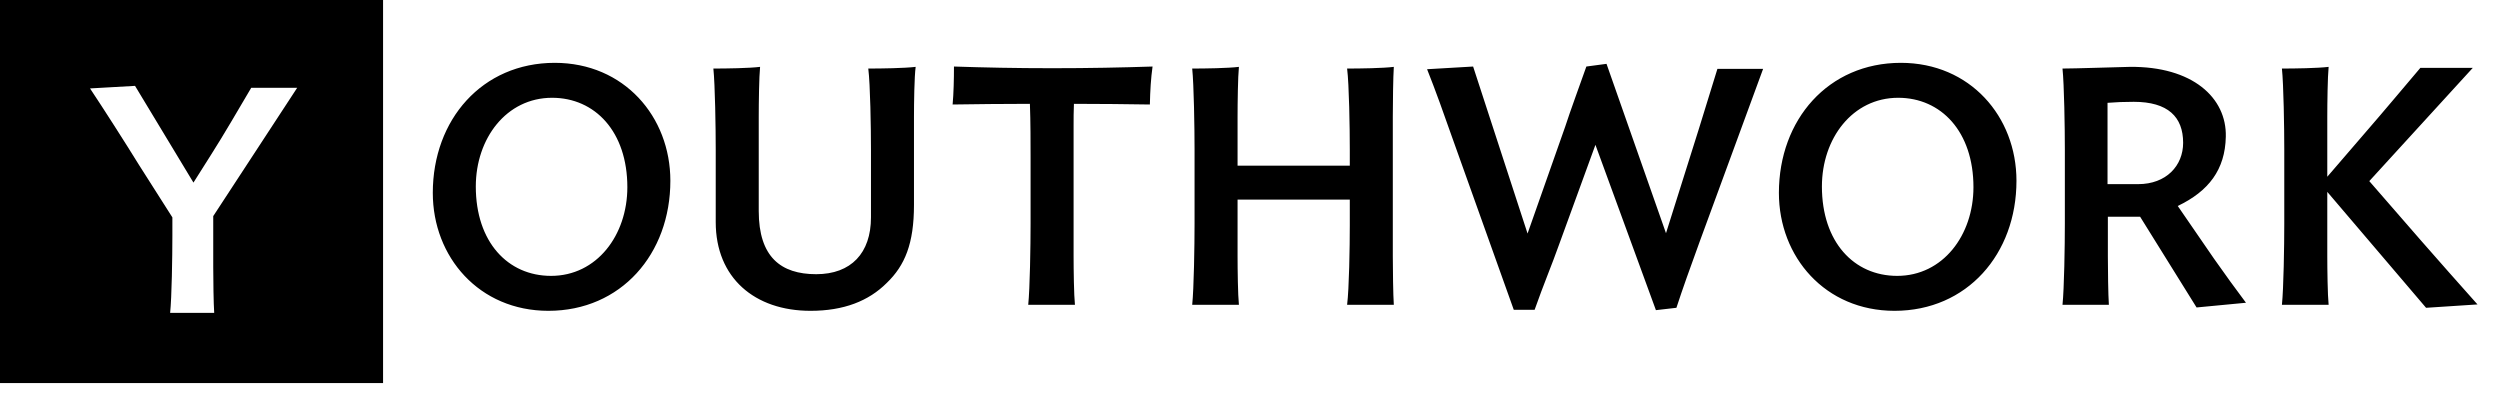
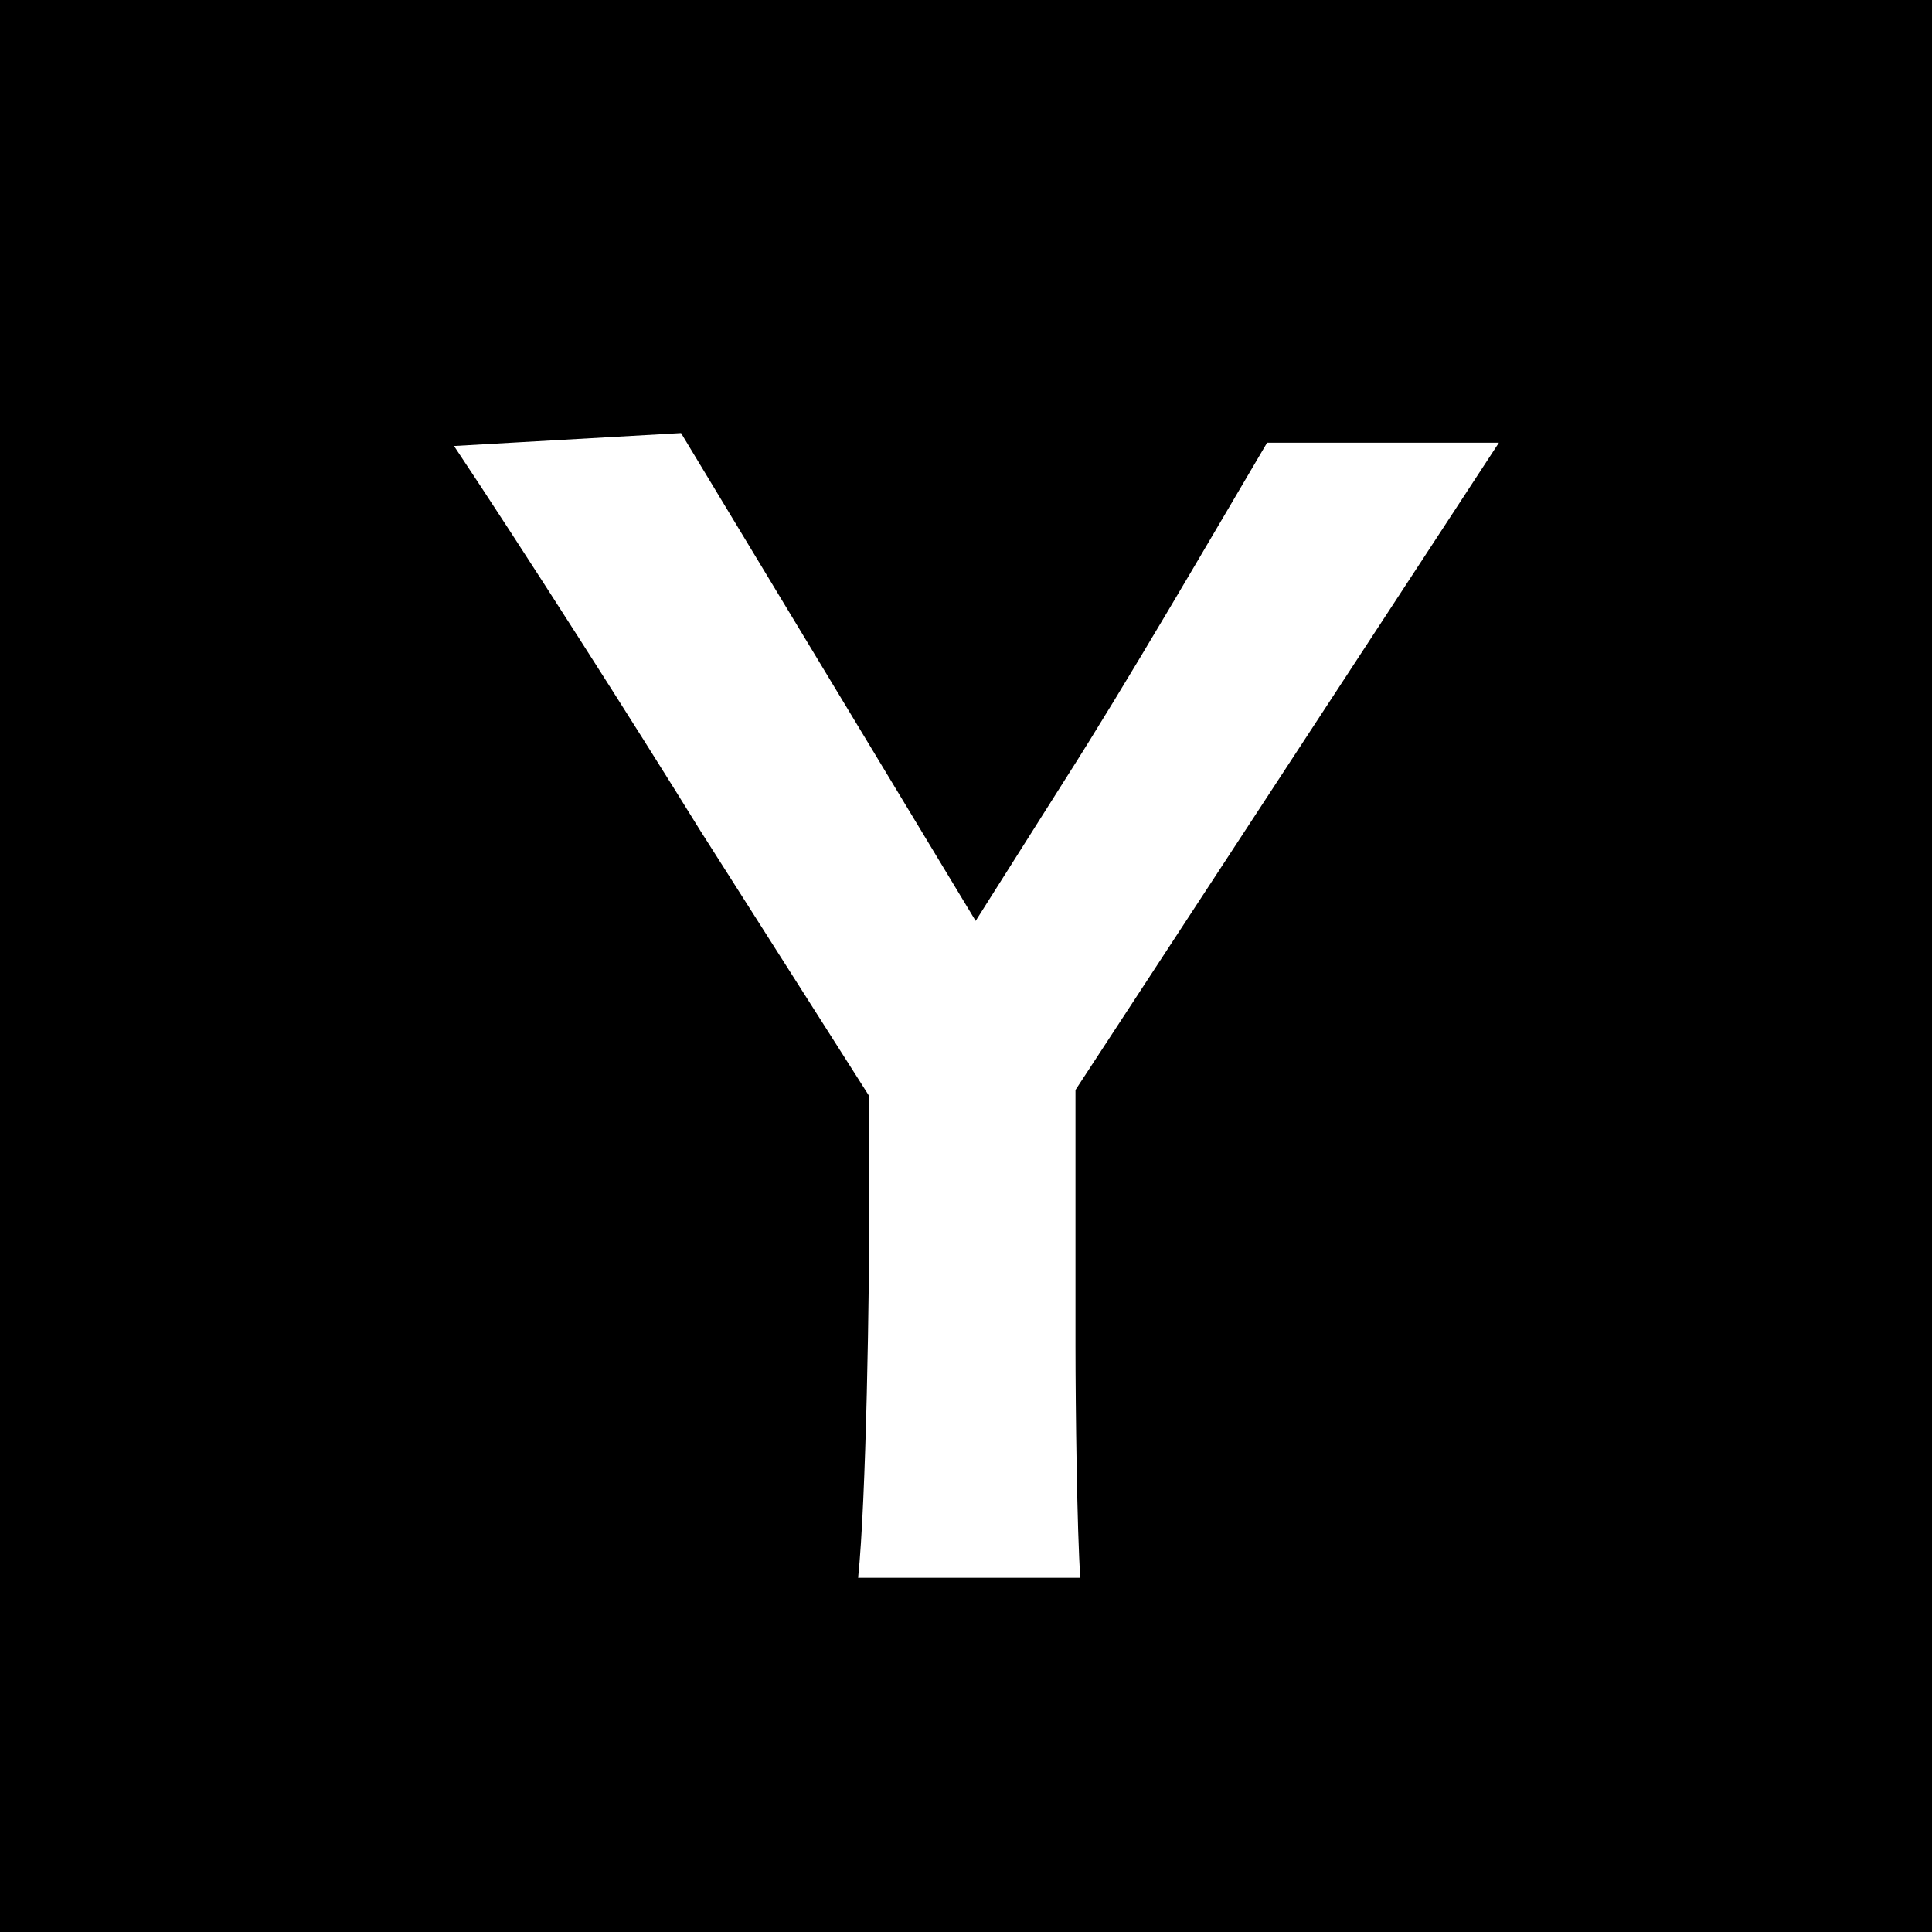
- <svg xmlns="http://www.w3.org/2000/svg" width="372px" height="61px" viewBox="0 0 372 61" version="1.1">
+ <svg xmlns="http://www.w3.org/2000/svg" width="57px" height="57px" viewBox="0 0 57 57" version="1.1">
  <defs />
  <g id="Page-1" stroke="none" stroke-width="1" fill="none" fill-rule="evenodd">
-     <g id="Artboard-1" fill="#000000">
-       <g id="youthwork">
-         <g id="Rectangle-1-+-Type-something">
-           <path d="M0,0 L57,0 L57,57 L0,57 L0,0 L0,0 Z M13.395,13.158 C15.39,16.15 18.668,21.28 20.663,24.51 L25.65,32.347 L25.65,35.102 C25.65,38.19 25.555,44.27 25.317,46.55 L31.872,46.55 C31.777,45.22 31.73,41.515 31.73,39.71 L31.73,32.157 L44.222,13.062 L37.383,13.062 C35.672,15.96 33.25,20.14 31.398,23.038 L28.785,27.17 L20.093,12.777 L13.395,13.158 L13.395,13.158 Z" id="Rectangle-1" />
-           <path d="M82,41.05 C75.55,41.05 70.8,36 70.8,27.75 C70.8,20.6 75.35,14.55 82.15,14.55 C88.55,14.55 93.35,19.6 93.35,27.85 C93.35,35 88.8,41.05 82,41.05 L82,41.05 Z M81.6,46.25 C92.4,46.25 99.75,37.8 99.75,26.9 C99.75,17.35 92.85,9.35 82.55,9.35 C71.75,9.35 64.4,17.8 64.4,28.7 C64.4,38.25 71.3,46.25 81.6,46.25 L81.6,46.25 Z M136.25,9.95 C134.55,10.15 131.2,10.2 129.2,10.2 C129.5,12.6 129.6,19.05 129.6,22.25 L129.6,32.35 C129.6,37.65 126.65,40.8 121.45,40.8 C116.2,40.8 112.9,38.25 112.9,31.4 L112.9,17.35 C112.9,15.4 112.95,11.4 113.1,9.95 C111.45,10.15 108.15,10.2 106.15,10.2 C106.4,12.6 106.5,19.05 106.5,22.25 L106.5,33.05 C106.5,41.35 112.3,46.25 120.6,46.25 C125.55,46.25 129.25,44.8 131.95,42.1 C134.65,39.5 136,36.25 136,30.5 L136,17.35 C136,15.4 136.05,11.4 136.25,9.95 L136.25,9.95 Z M171.5,9.9 C166.8,10.05 162.15,10.15 156.55,10.15 C151.05,10.15 146.55,10.05 141.95,9.9 C141.95,11.8 141.9,13.9 141.75,15.55 C145.45,15.5 148.9,15.45 153.25,15.45 C153.35,18.15 153.35,21.4 153.35,23.45 L153.35,33.3 C153.35,36.55 153.25,42.95 153,45.35 L159.95,45.35 C159.8,43.95 159.75,40.05 159.75,38.15 L159.75,18.65 C159.75,17.8 159.75,16.5 159.8,15.45 C164.15,15.45 167.4,15.5 171.1,15.55 C171.15,13.4 171.25,11.7 171.5,9.9 L171.5,9.9 Z M207.4,45.35 C207.3,43.95 207.25,40.05 207.25,38.15 L207.25,17.35 C207.25,15.4 207.3,11.4 207.4,9.95 C205.8,10.15 202.45,10.2 200.45,10.2 C200.75,12.6 200.85,19.05 200.85,22.25 L200.85,24.65 L184.15,24.65 L184.15,17.35 C184.15,15.4 184.2,11.4 184.35,9.95 C182.7,10.15 179.35,10.2 177.4,10.2 C177.65,12.6 177.75,19.05 177.75,22.25 L177.75,33.3 C177.75,36.55 177.65,42.95 177.4,45.35 L184.35,45.35 C184.2,43.95 184.15,40.05 184.15,38.15 L184.15,29.7 L200.85,29.7 L200.85,33.5 C200.85,36.75 200.75,42.95 200.45,45.35 L207.4,45.35 Z M262.35,10.25 L255.55,10.25 L252.8,19.15 L247.9,34.7 L239.05,9.5 L236.05,9.9 C235.4,11.75 233.5,16.95 232.9,18.85 L227.3,34.75 L219.2,9.9 L212.35,10.3 C213.55,13.3 215,17.35 216.1,20.5 L225.25,46.1 L228.35,46.1 C229.65,42.4 231,39.2 231.95,36.5 L237.4,21.55 L246.4,46.15 L249.45,45.8 C250.4,42.9 251.4,40.1 252.95,35.85 L262.35,10.25 Z M282.3,41.05 C275.85,41.05 271.1,36 271.1,27.75 C271.1,20.6 275.65,14.55 282.45,14.55 C288.85,14.55 293.65,19.6 293.65,27.85 C293.65,35 289.1,41.05 282.3,41.05 L282.3,41.05 Z M281.9,46.25 C292.7,46.25 300.05,37.8 300.05,26.9 C300.05,17.35 293.15,9.35 282.85,9.35 C272.05,9.35 264.7,17.8 264.7,28.7 C264.7,38.25 271.6,46.25 281.9,46.25 L281.9,46.25 Z M334.2,45.05 C333.1,43.6 330.7,40.3 329.45,38.5 L324.05,30.65 C328.65,28.45 331.1,25.25 331.2,20.35 C331.35,14.55 326.25,9.85 316.9,9.95 C314.6,10 308.7,10.2 306.9,10.2 C307.15,12.6 307.25,19.05 307.25,22.25 L307.25,33.3 C307.25,36.55 307.15,42.95 306.9,45.35 L313.8,45.35 C313.7,43.95 313.65,40.05 313.65,38.15 L313.65,32.25 L318.45,32.25 L326.85,45.75 L334.2,45.05 Z M313.6,27.4 L313.6,15.3 C314.8,15.2 316.1,15.15 317.5,15.15 C322.6,15.15 324.85,17.4 324.85,21.25 C324.85,24.65 322.35,27.4 318.15,27.4 L313.6,27.4 Z M361,45.8 L368.65,45.3 C366.2,42.55 362.6,38.5 360.25,35.8 L352.55,26.95 L367.95,10.1 L360.15,10.1 C357.6,13.1 354.55,16.75 352.2,19.45 L346.3,26.3 L346.3,17.35 C346.3,15.4 346.35,11.4 346.5,9.95 C344.85,10.15 341.5,10.2 339.55,10.2 C339.8,12.6 339.9,19.05 339.9,22.25 L339.9,33.3 C339.9,36.55 339.8,42.95 339.55,45.35 L346.5,45.35 C346.35,43.95 346.3,40.05 346.3,38.15 L346.3,28.55 L361,45.8 Z" id="OUTHWORK" />
-         </g>
-       </g>
-     </g>
+     <path d="M0,0 L57,0 L57,57 L0,57 L0,0 L0,0 Z M13.395,13.158 C15.39,16.15 18.668,21.28 20.663,24.51 L25.65,32.347 L25.65,35.102 C25.65,38.19 25.555,44.27 25.317,46.55 L31.872,46.55 C31.777,45.22 31.73,41.515 31.73,39.71 L31.73,32.157 L44.222,13.062 L37.383,13.062 C35.672,15.96 33.25,20.14 31.398,23.038 L28.785,27.17 L20.093,12.777 L13.395,13.158 L13.395,13.158 Z" id="Rectangle-1" fill="#000000" />
  </g>
</svg>
